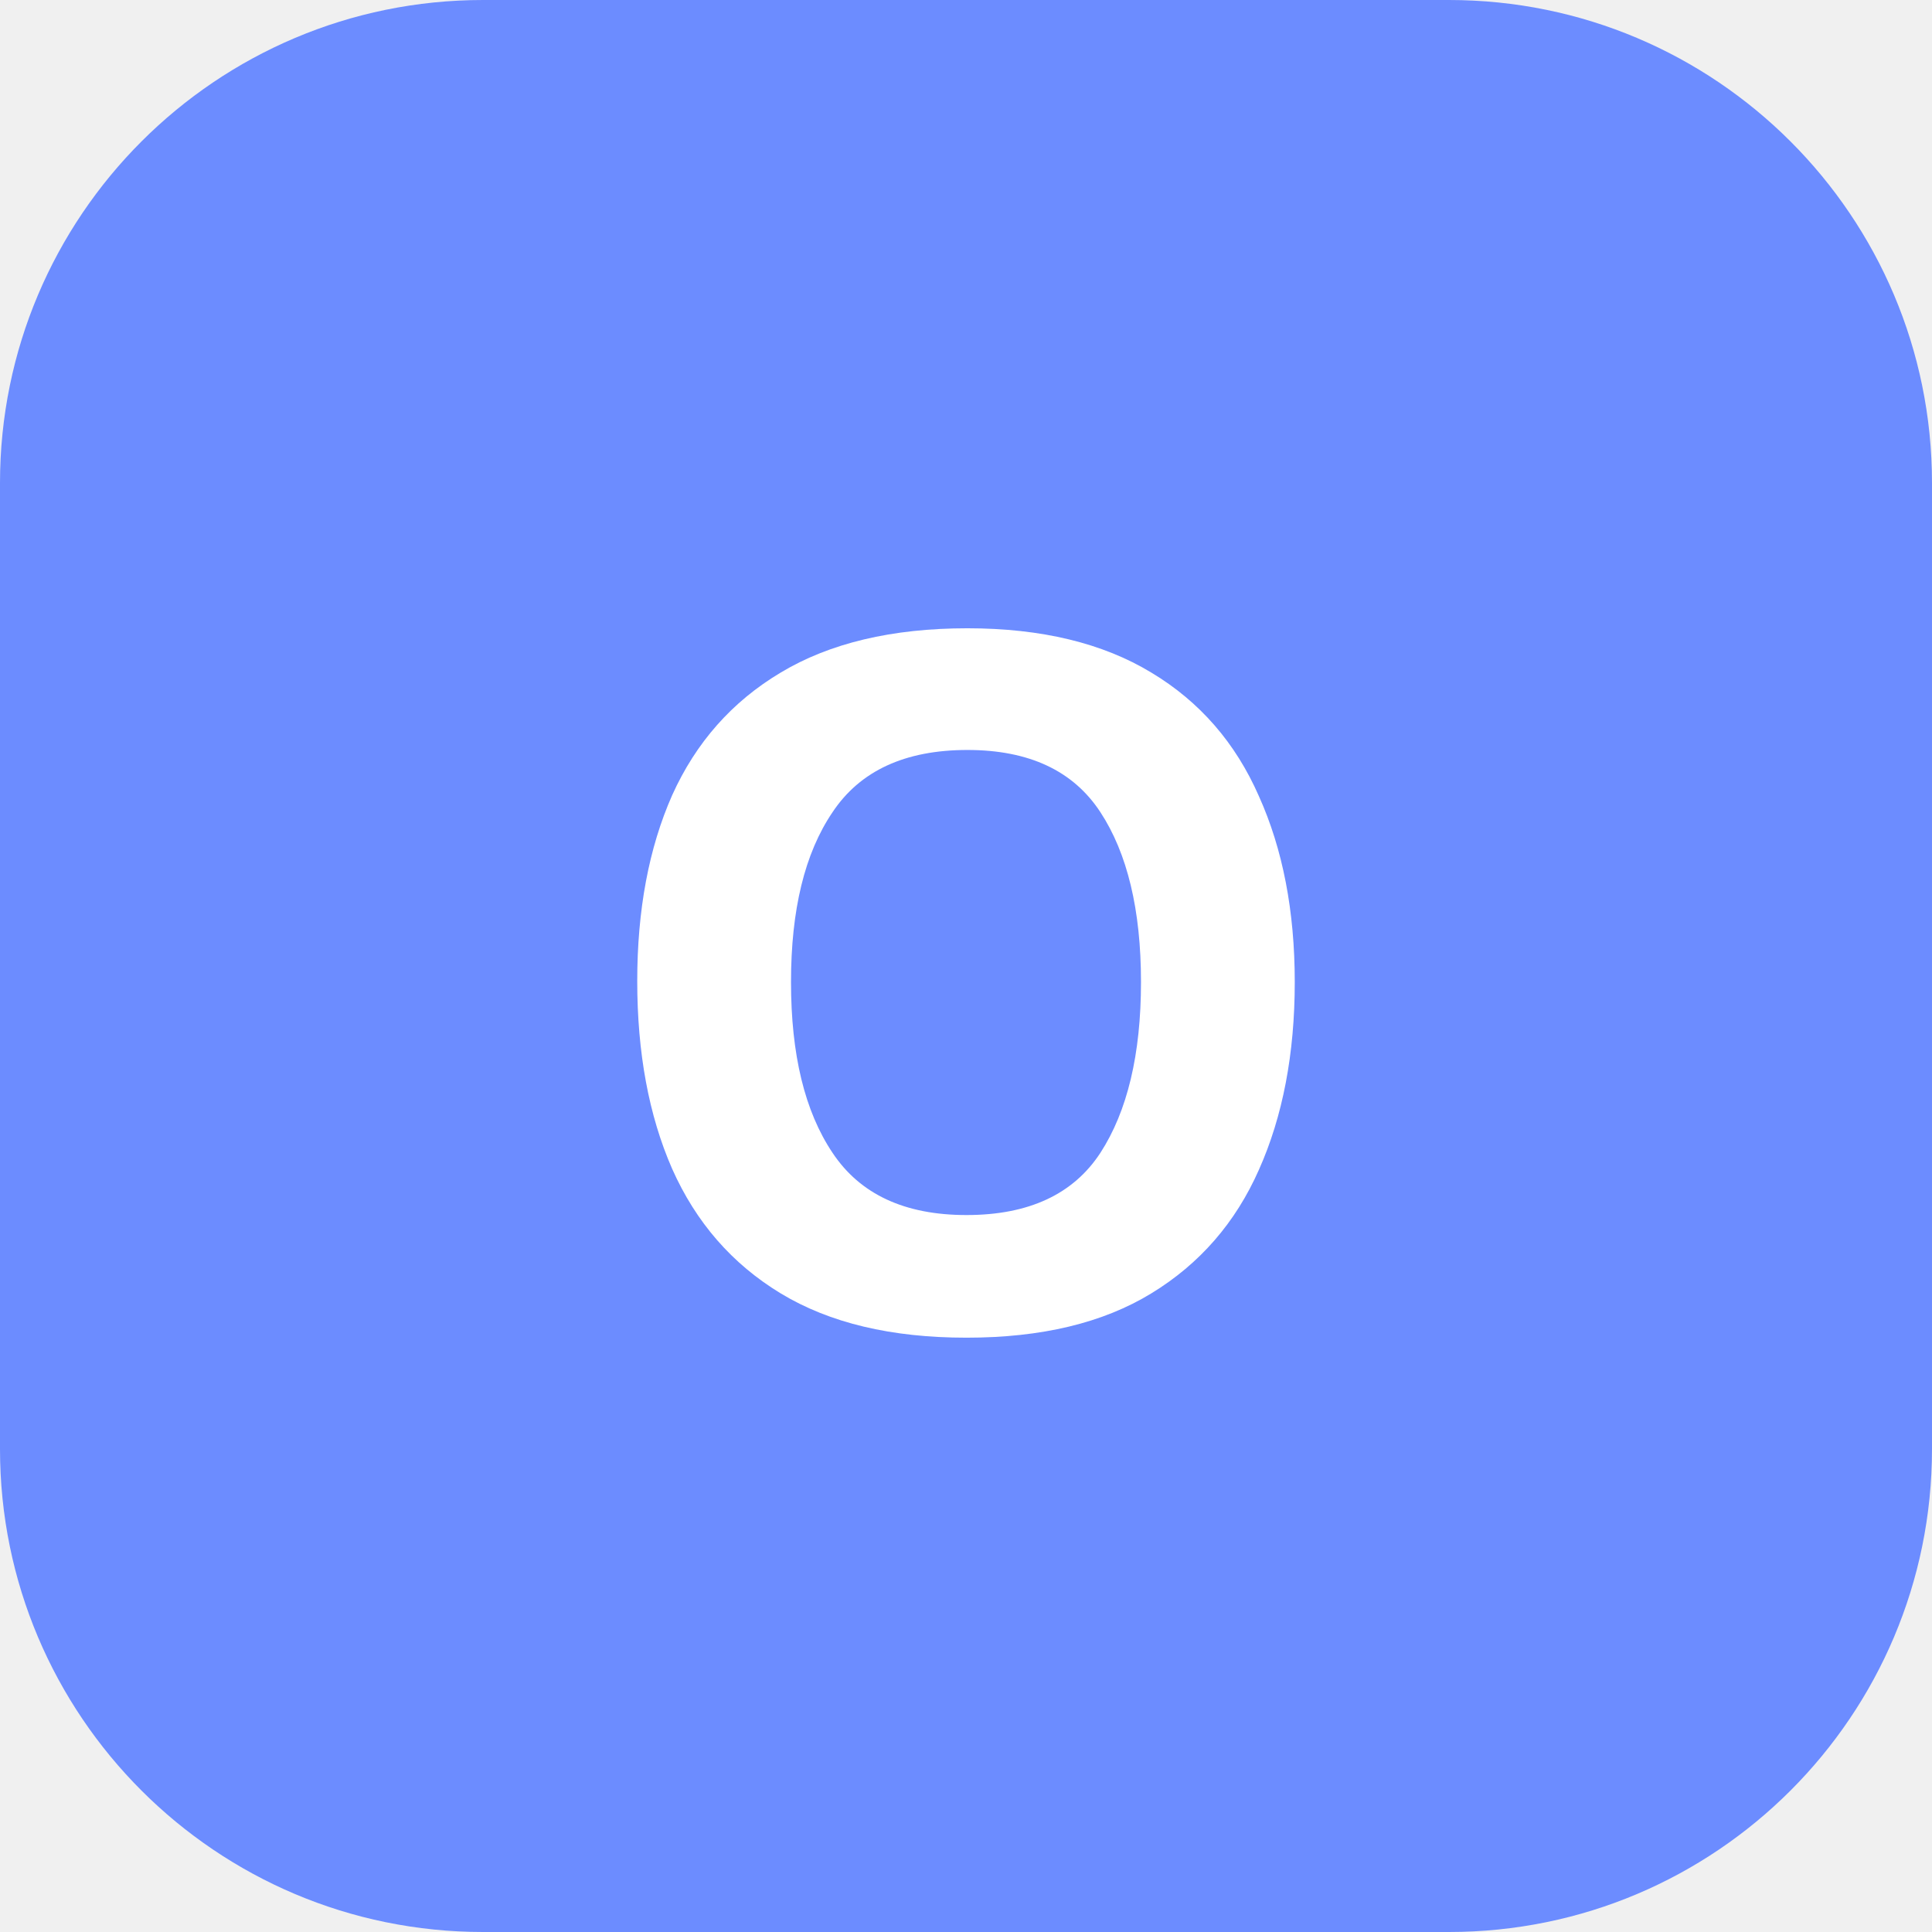
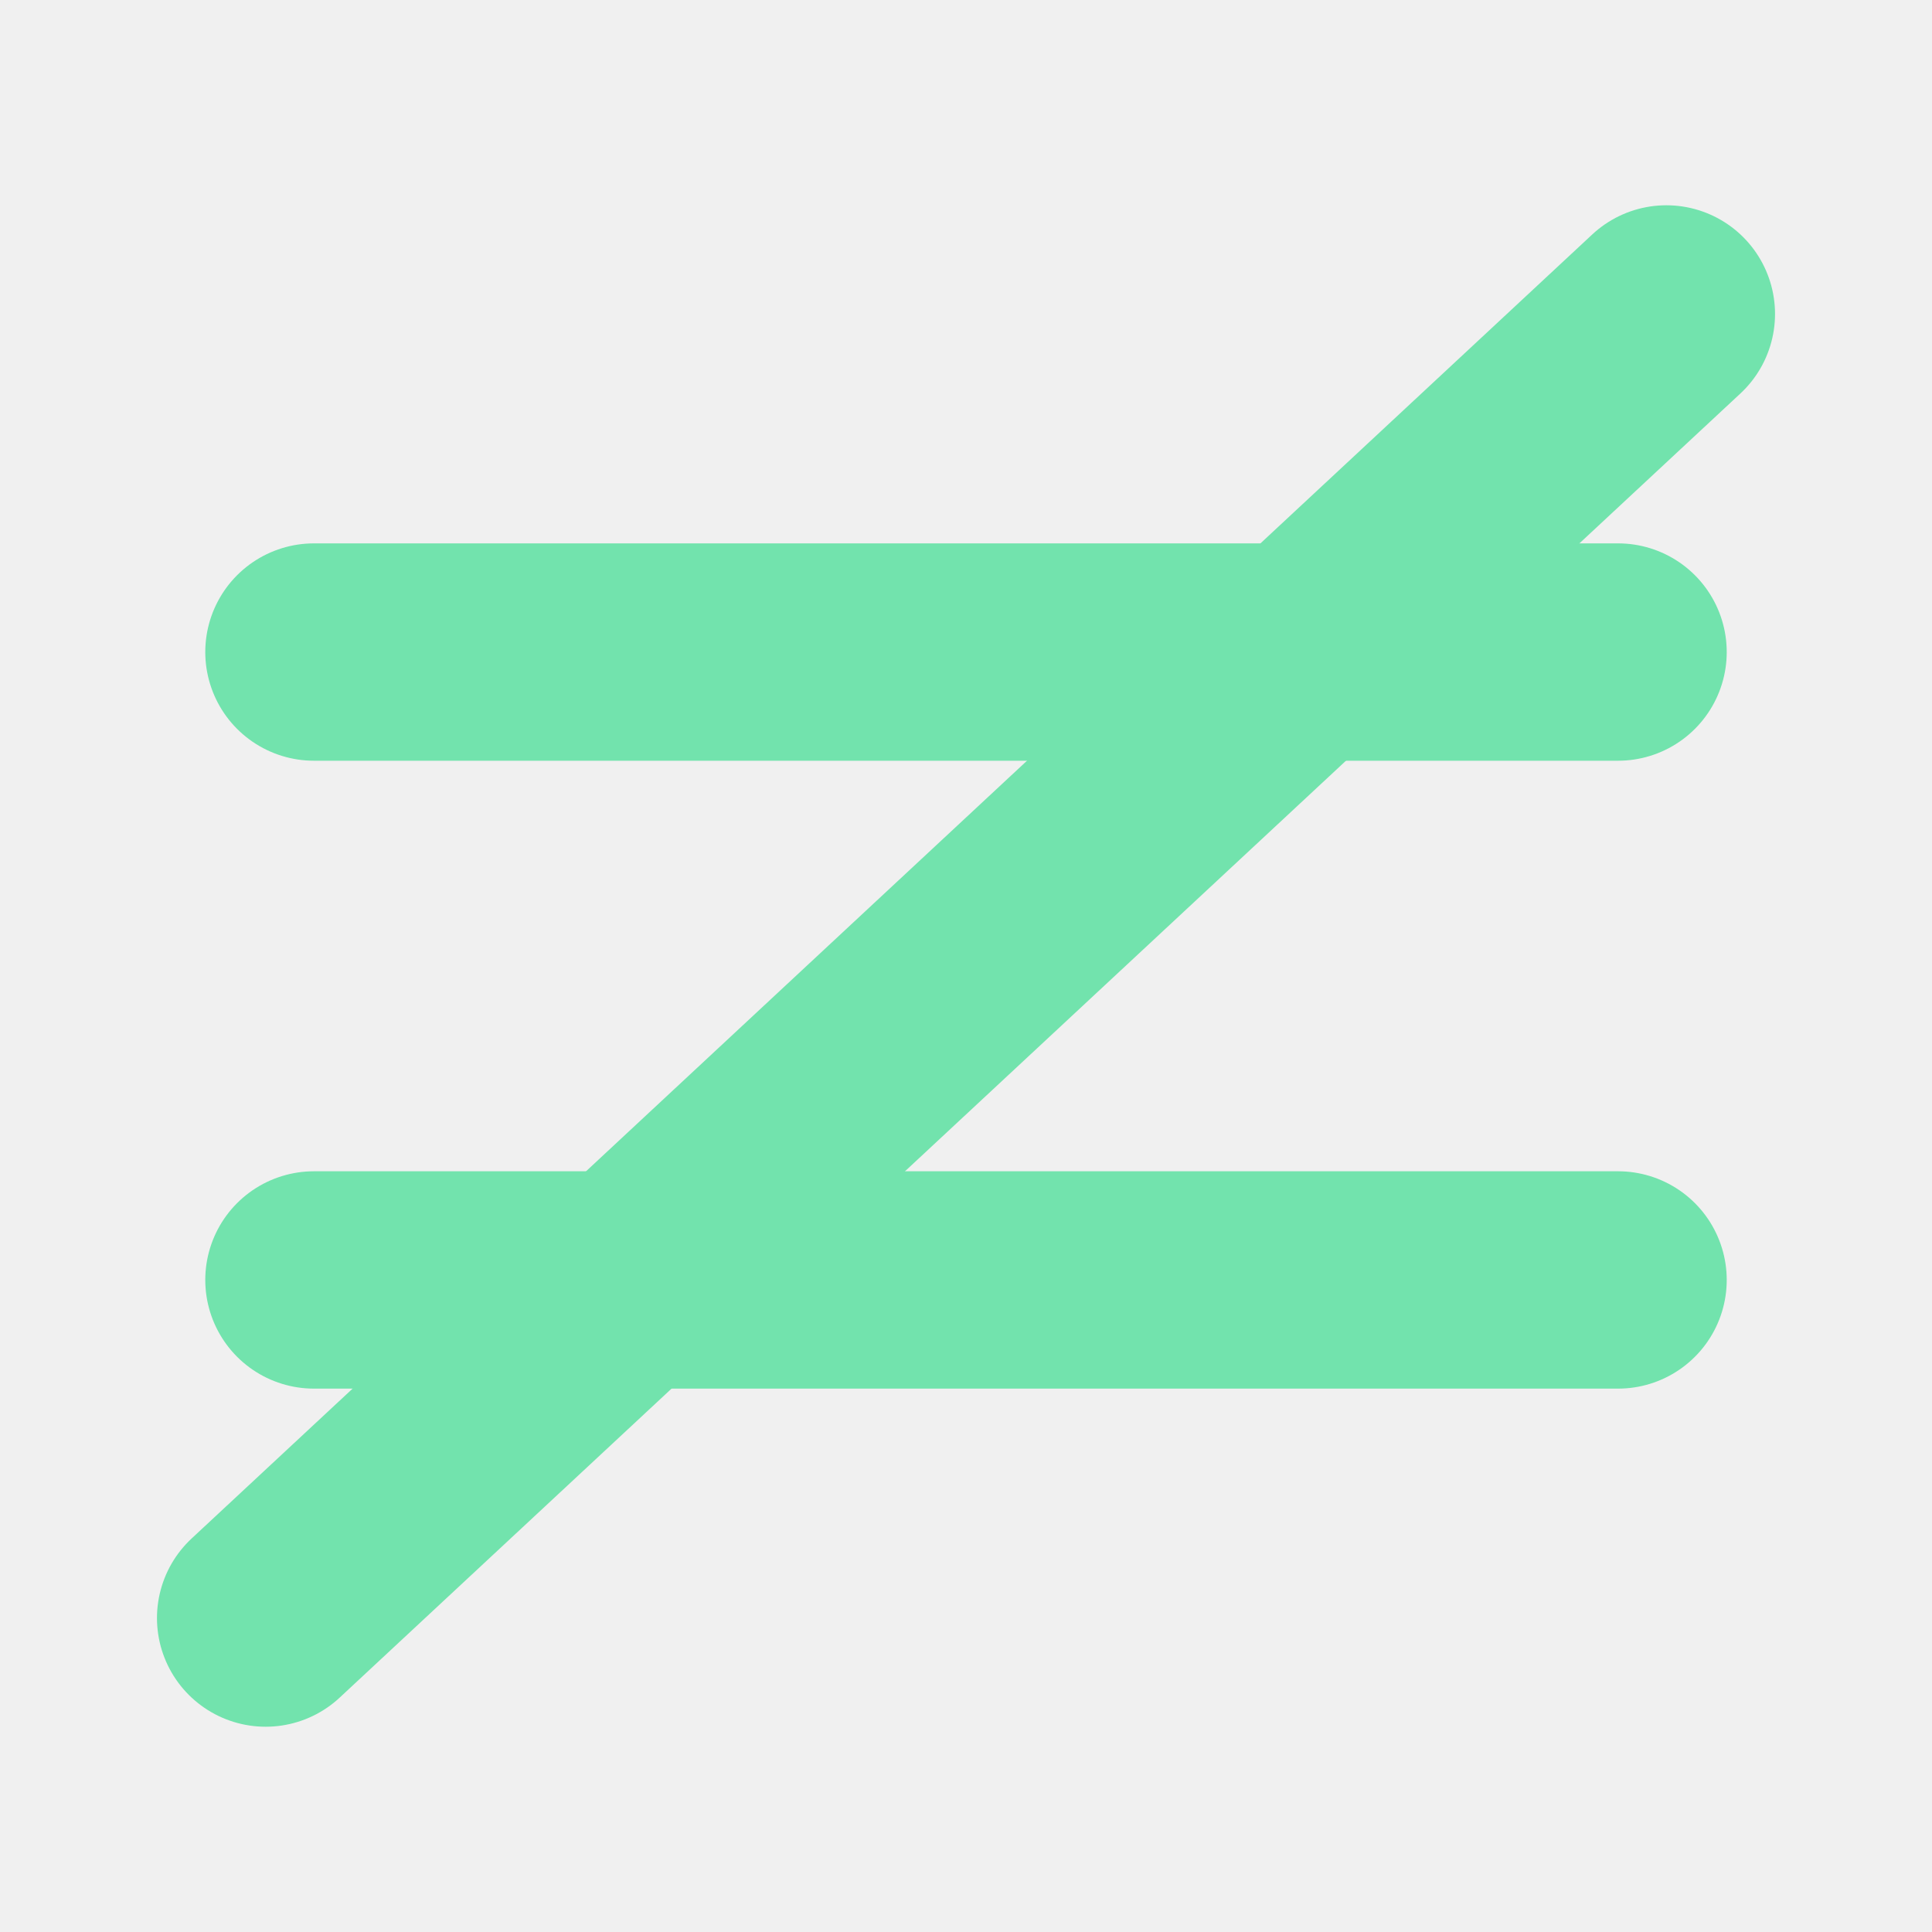
- <svg xmlns="http://www.w3.org/2000/svg" viewBox="0 0 32 32" fill="none">
-   <rect width="32" height="32" rx="8" fill="#6c8cff" />
-   <text x="16" y="22" text-anchor="middle" fill="#fff" font-family="ui-sans-serif, system-ui, sans-serif" font-size="16" font-weight="700">O</text>
+ <svg xmlns="http://www.w3.org/2000/svg" viewBox="96 96 320 320" fill="none">
+   <line x1="148" y1="204" x2="364" y2="204" stroke="#72e3ad" stroke-width="36" stroke-linecap="round" />
+   <line x1="148" y1="308" x2="364" y2="308" stroke="#72e3ad" stroke-width="36" stroke-linecap="round" />
+   <line x1="372" y1="148" x2="140" y2="364" stroke="#72e3ad" stroke-width="36" stroke-linecap="round" />
</svg>
